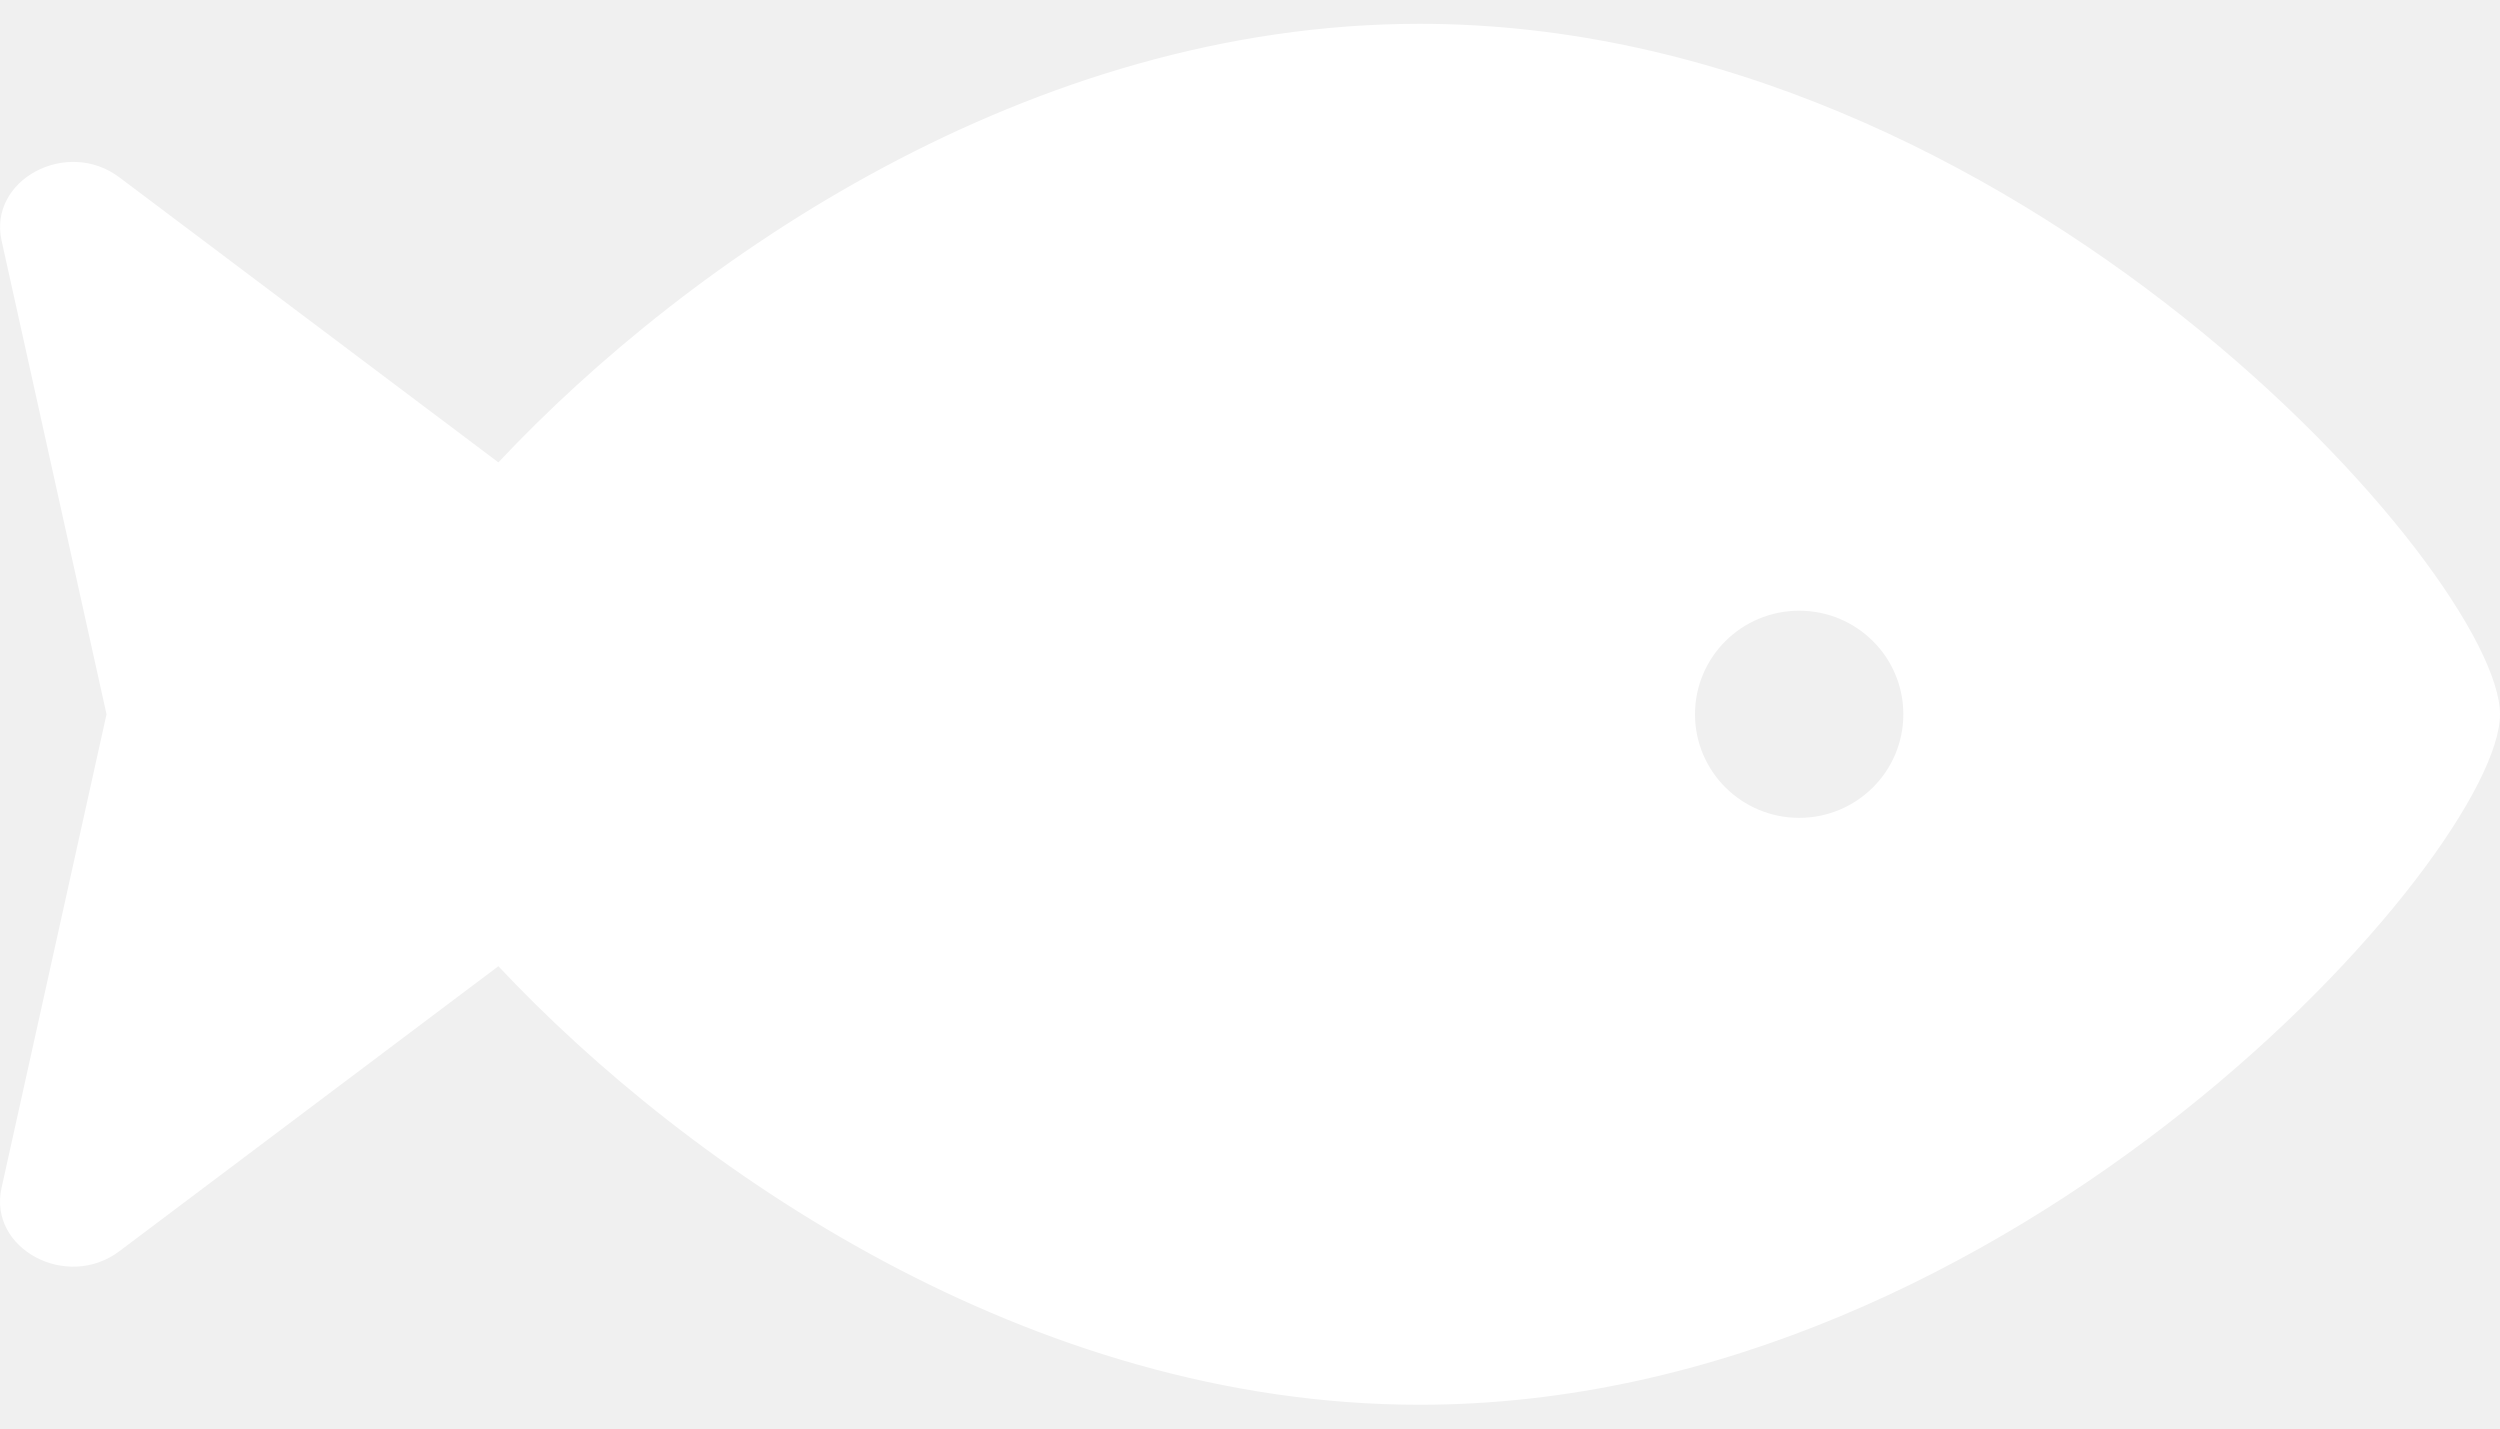
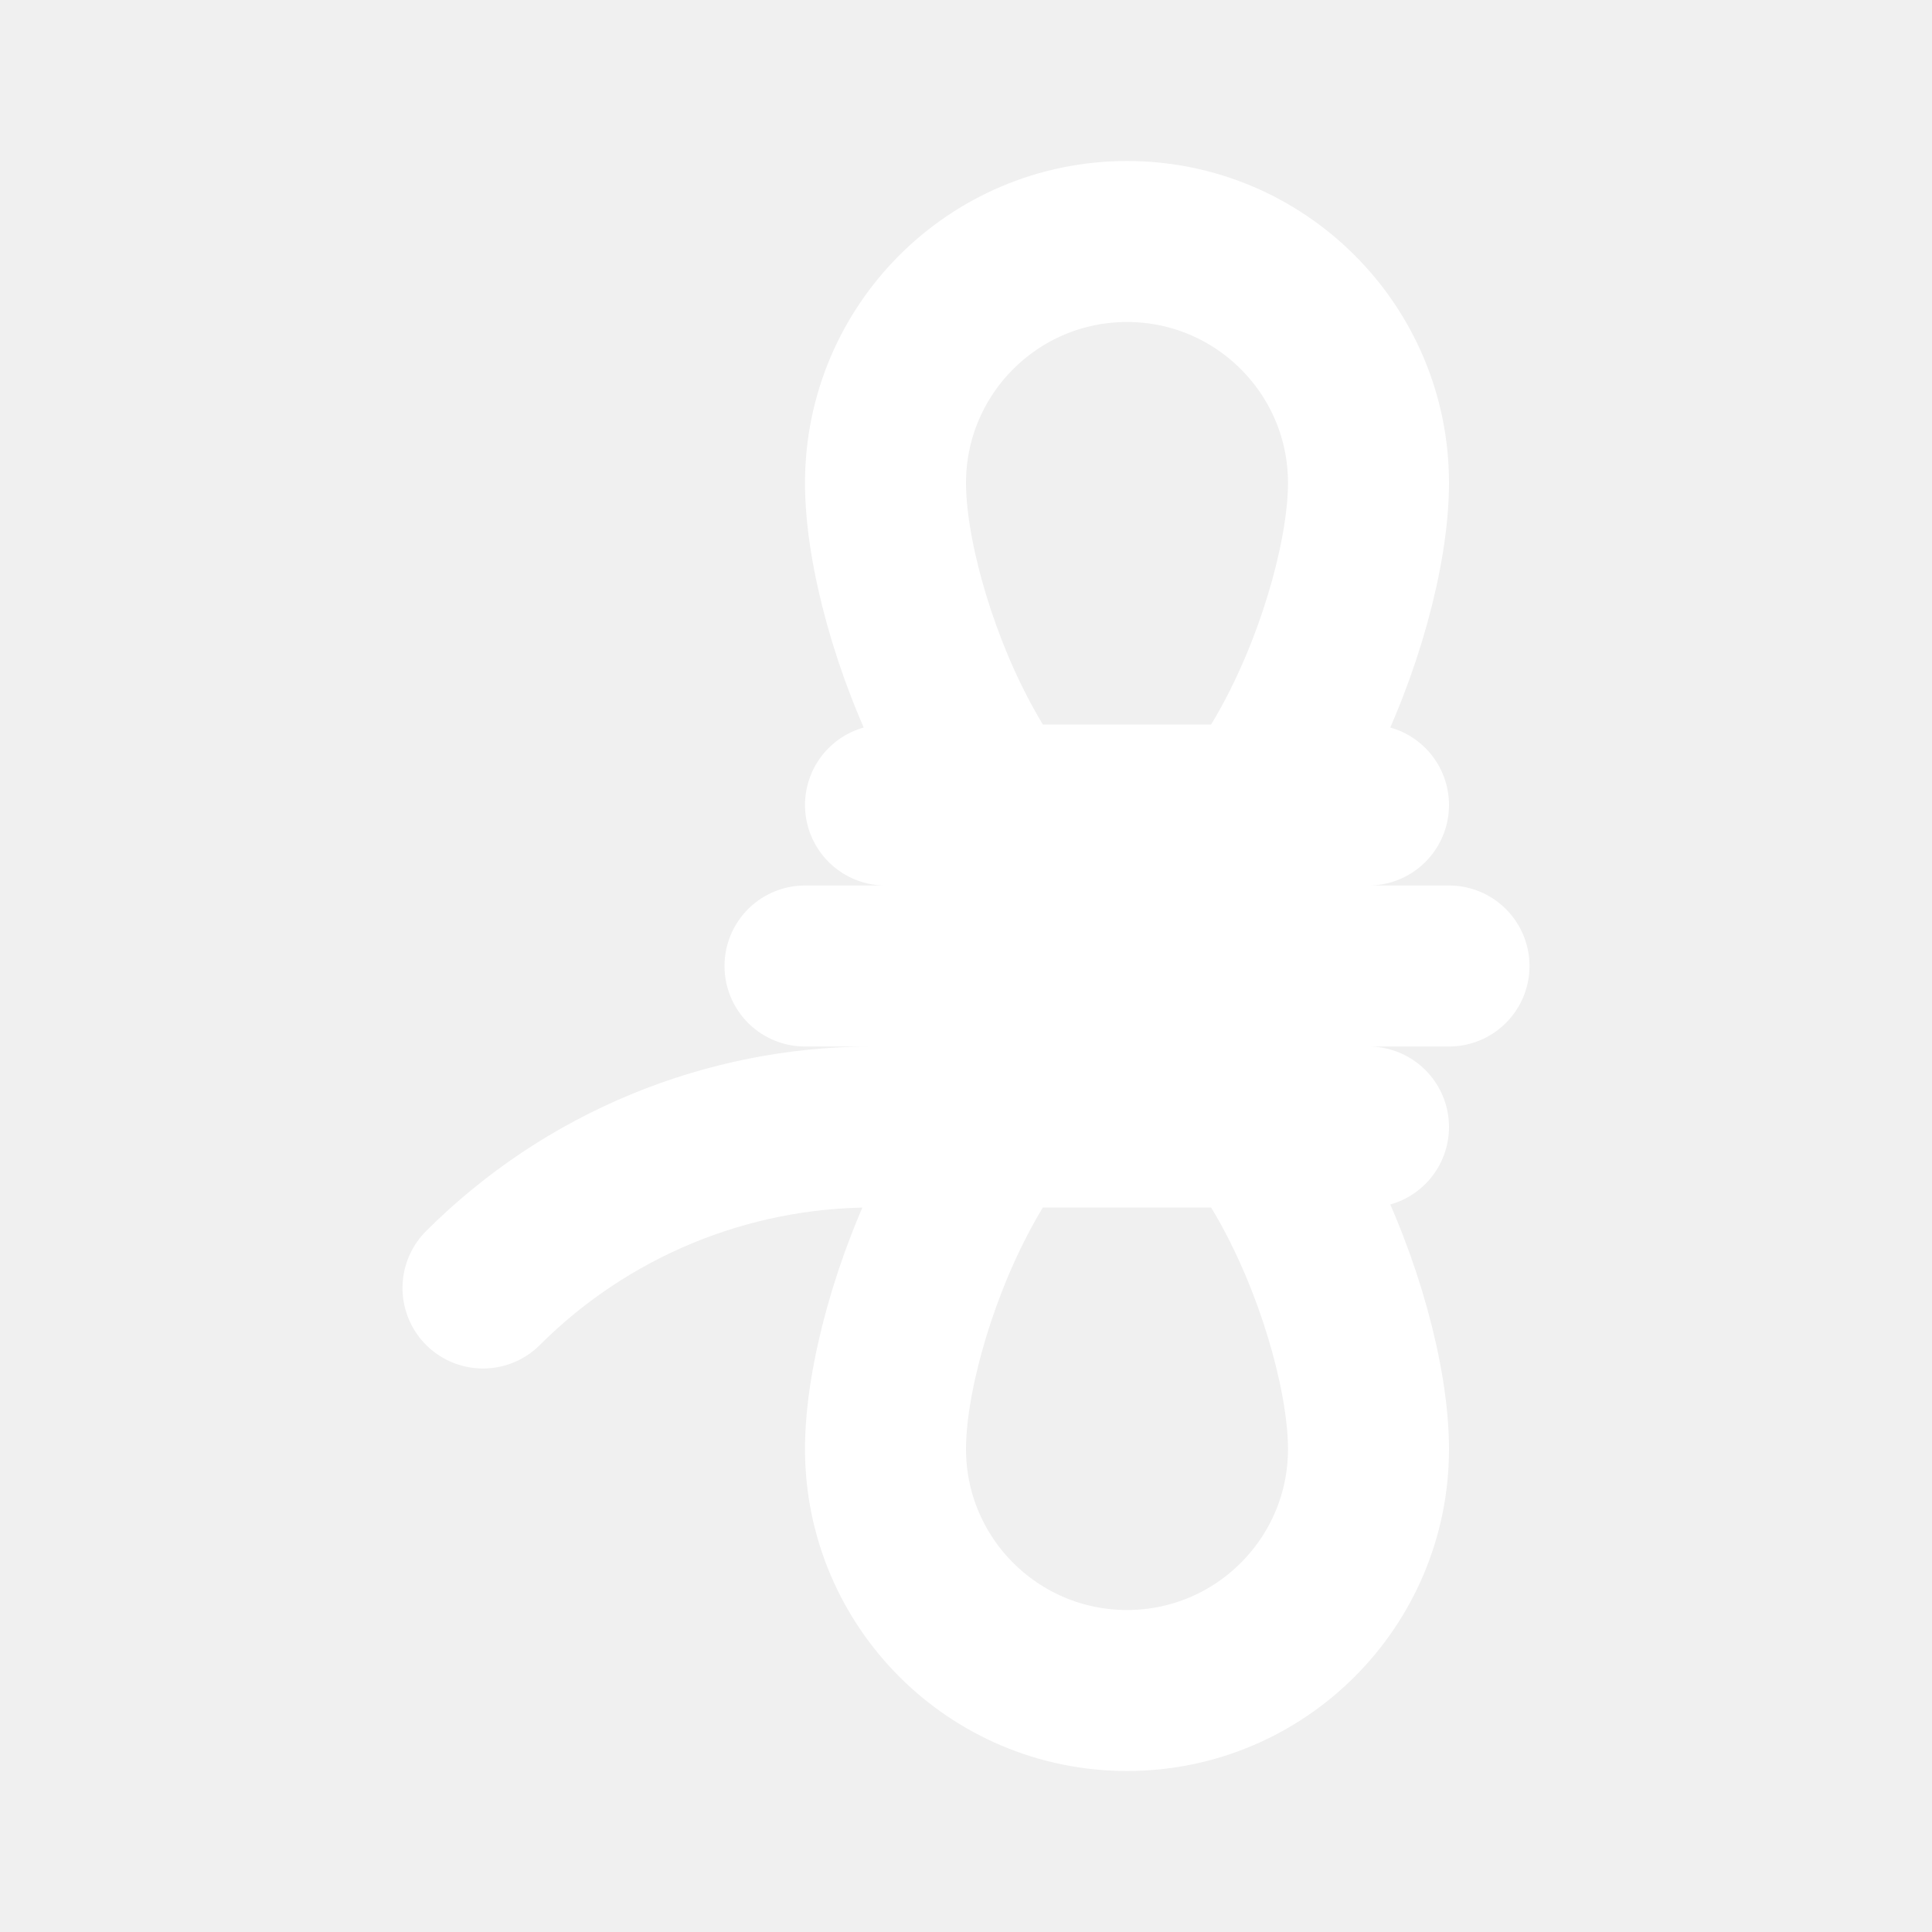
- <svg xmlns="http://www.w3.org/2000/svg" width="84" height="48" viewBox="0 0 84 48" fill="none">
-   <path d="M47.702 0.8C34.582 0.8 23.123 8.741 16.746 15.536L4.011 5.959C2.242 4.628 -0.399 6.046 0.053 8.085L3.579 24L0.051 39.916C-0.401 41.955 2.24 43.372 4.009 42.042L16.745 32.465C23.122 39.258 34.582 47.2 47.702 47.2C67.748 47.2 84 28.64 84 24C84 19.36 67.748 0.8 47.702 0.8ZM60.452 27.48C58.52 27.48 56.952 25.921 56.952 24C56.952 22.077 58.52 20.52 60.452 20.52C62.386 20.52 63.952 22.077 63.952 24C63.952 25.921 62.385 27.48 60.452 27.48Z" fill="white" />
+ <svg xmlns="http://www.w3.org/2000/svg" fill="#ffffff" width="83px" height="83px" viewBox="0 0 24 24" id="rope-left" data-name="Flat Line" class="icon flat-line" stroke="#ffffff">
+   <g id="SVGRepo_bgCarrier" stroke-width="0" />
+   <g id="SVGRepo_tracerCarrier" stroke-linecap="round" stroke-linejoin="round" />
+   <g id="SVGRepo_iconCarrier">
+     <path id="primary" d="M11,6a3,3,0,0,1,6,0c0,1.66-1.34,5-3,5S11,7.66,11,6Zm0,12a3,3,0,0,0,6,0c0-1.66-1.34-5-3-5S11,16.34,11,18Zm0-8h6m-7,2h8m-1,2H10.83A6.84,6.84,0,0,0,6,16H6" style="fill: none; stroke: #ffffff; stroke-linecap: round; stroke-linejoin: round; stroke-width: 2;" />
+   </g>
</svg>
